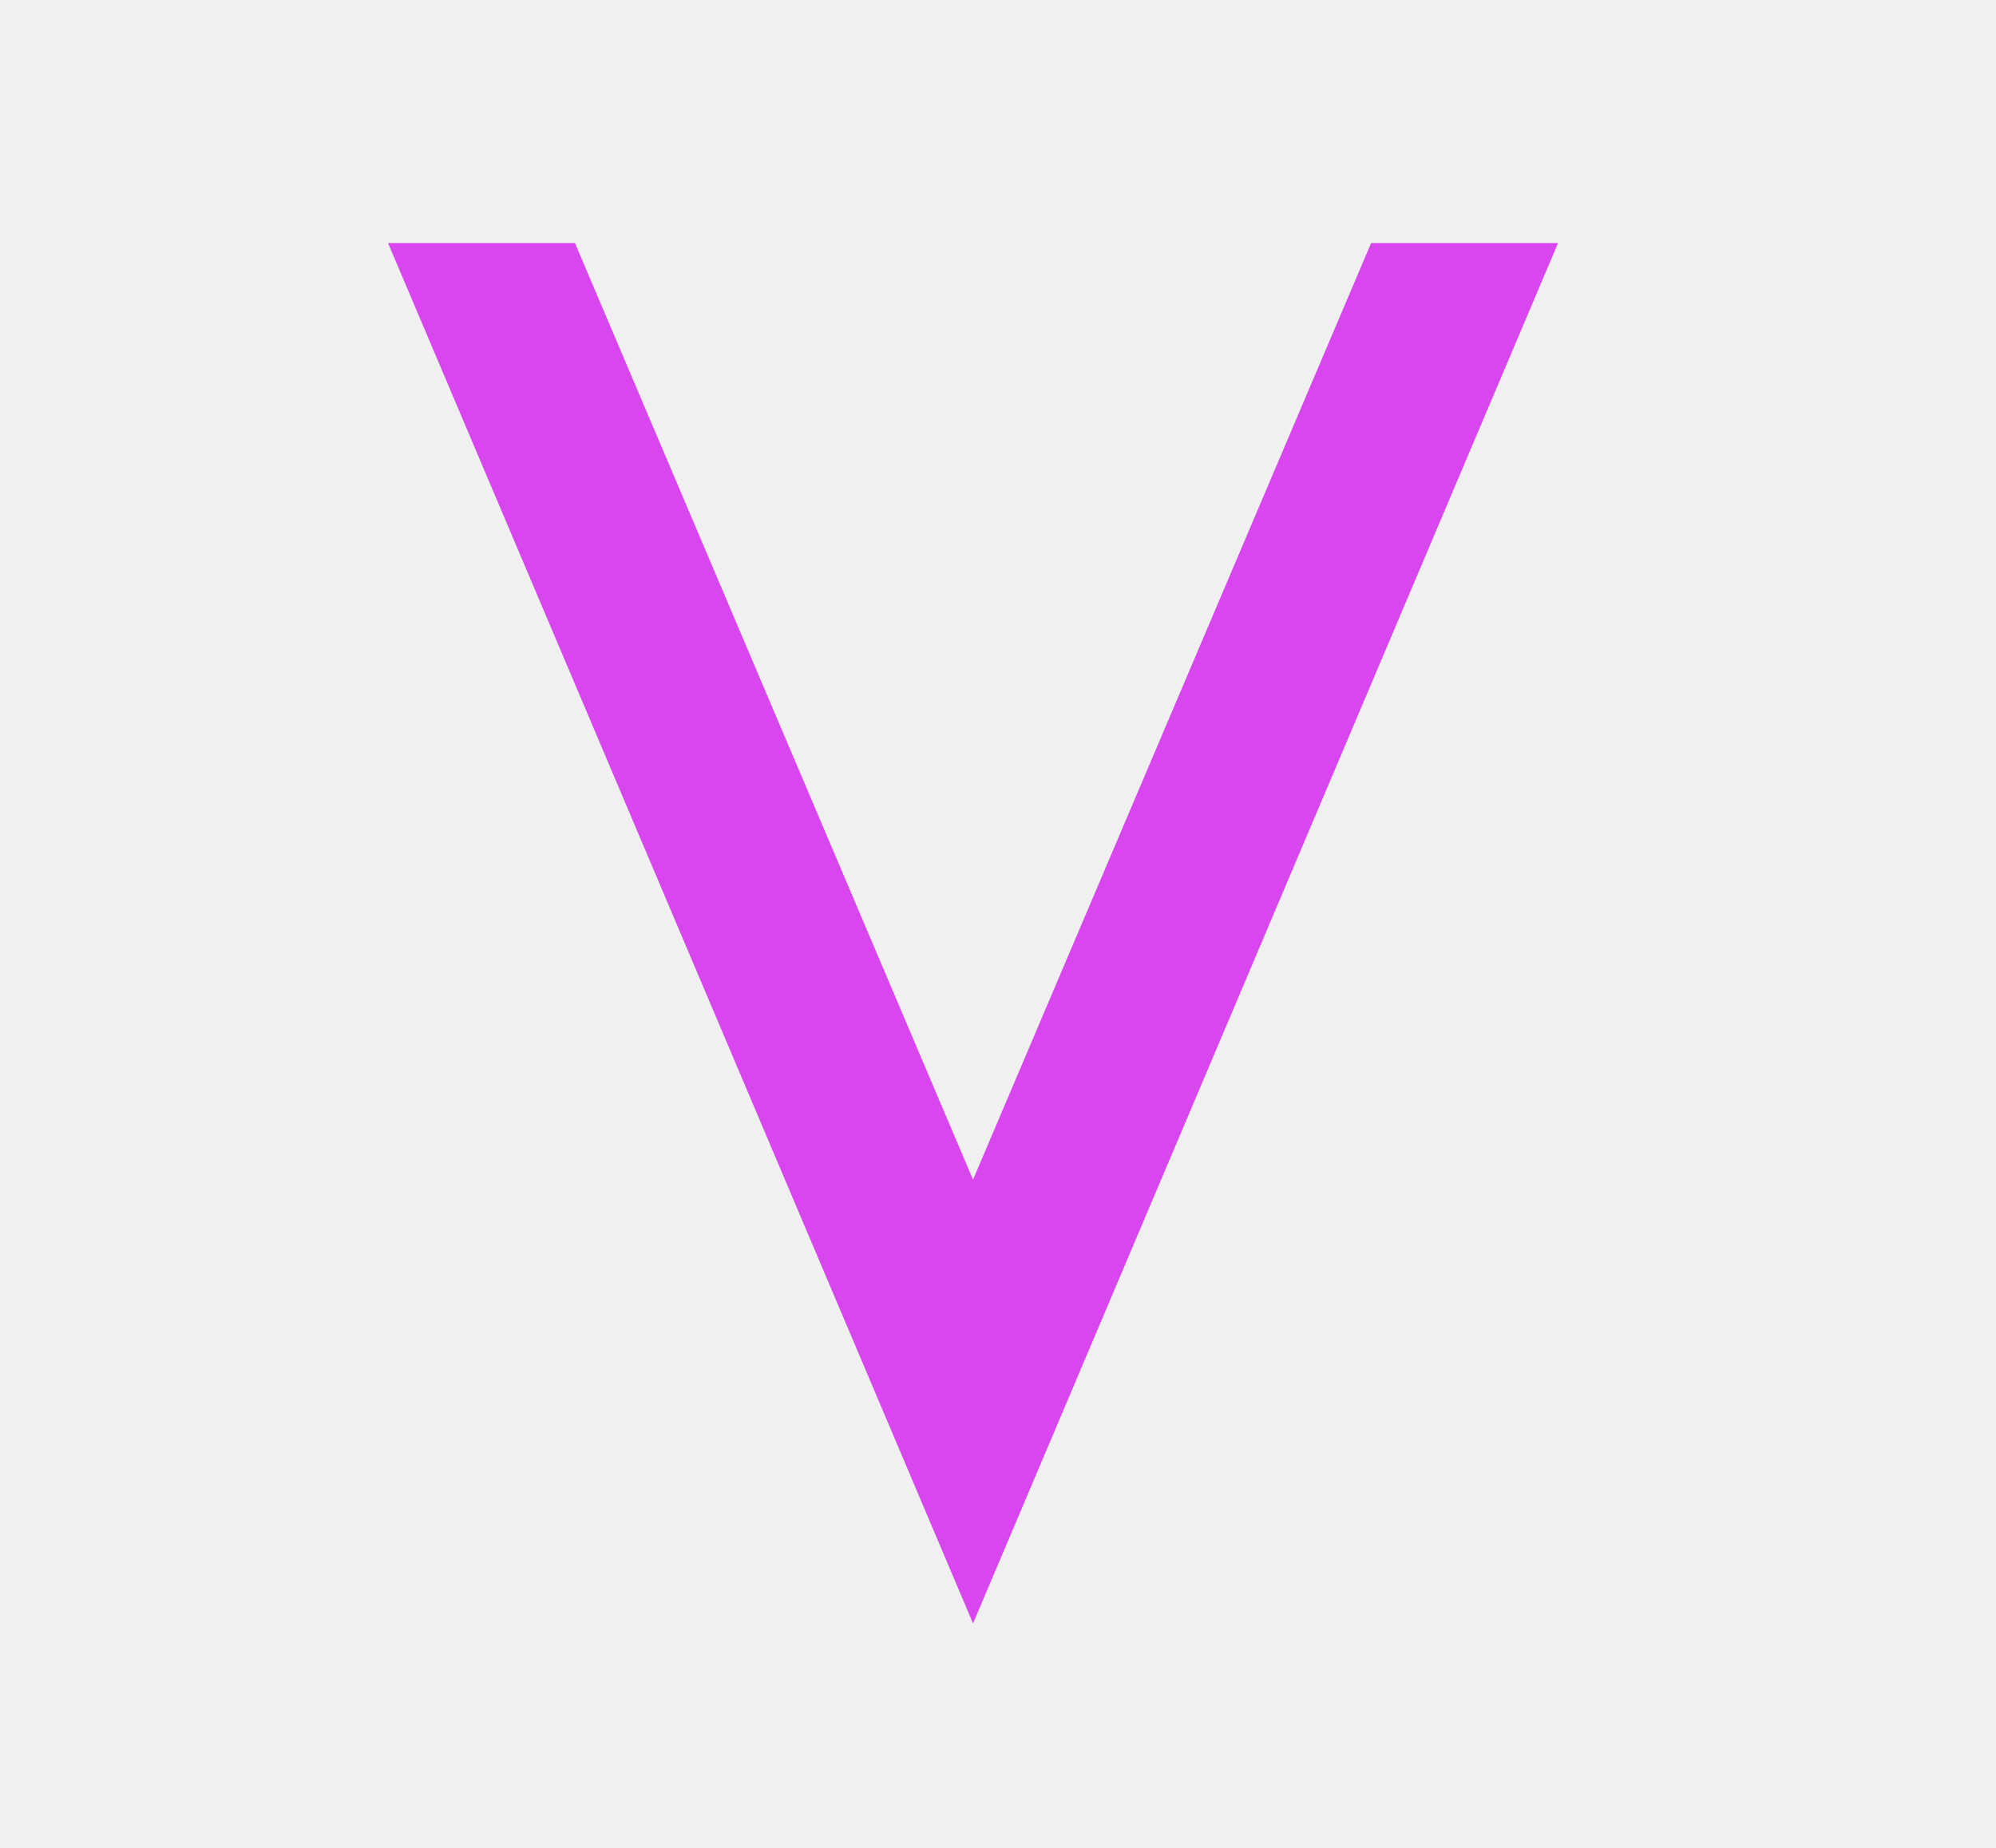
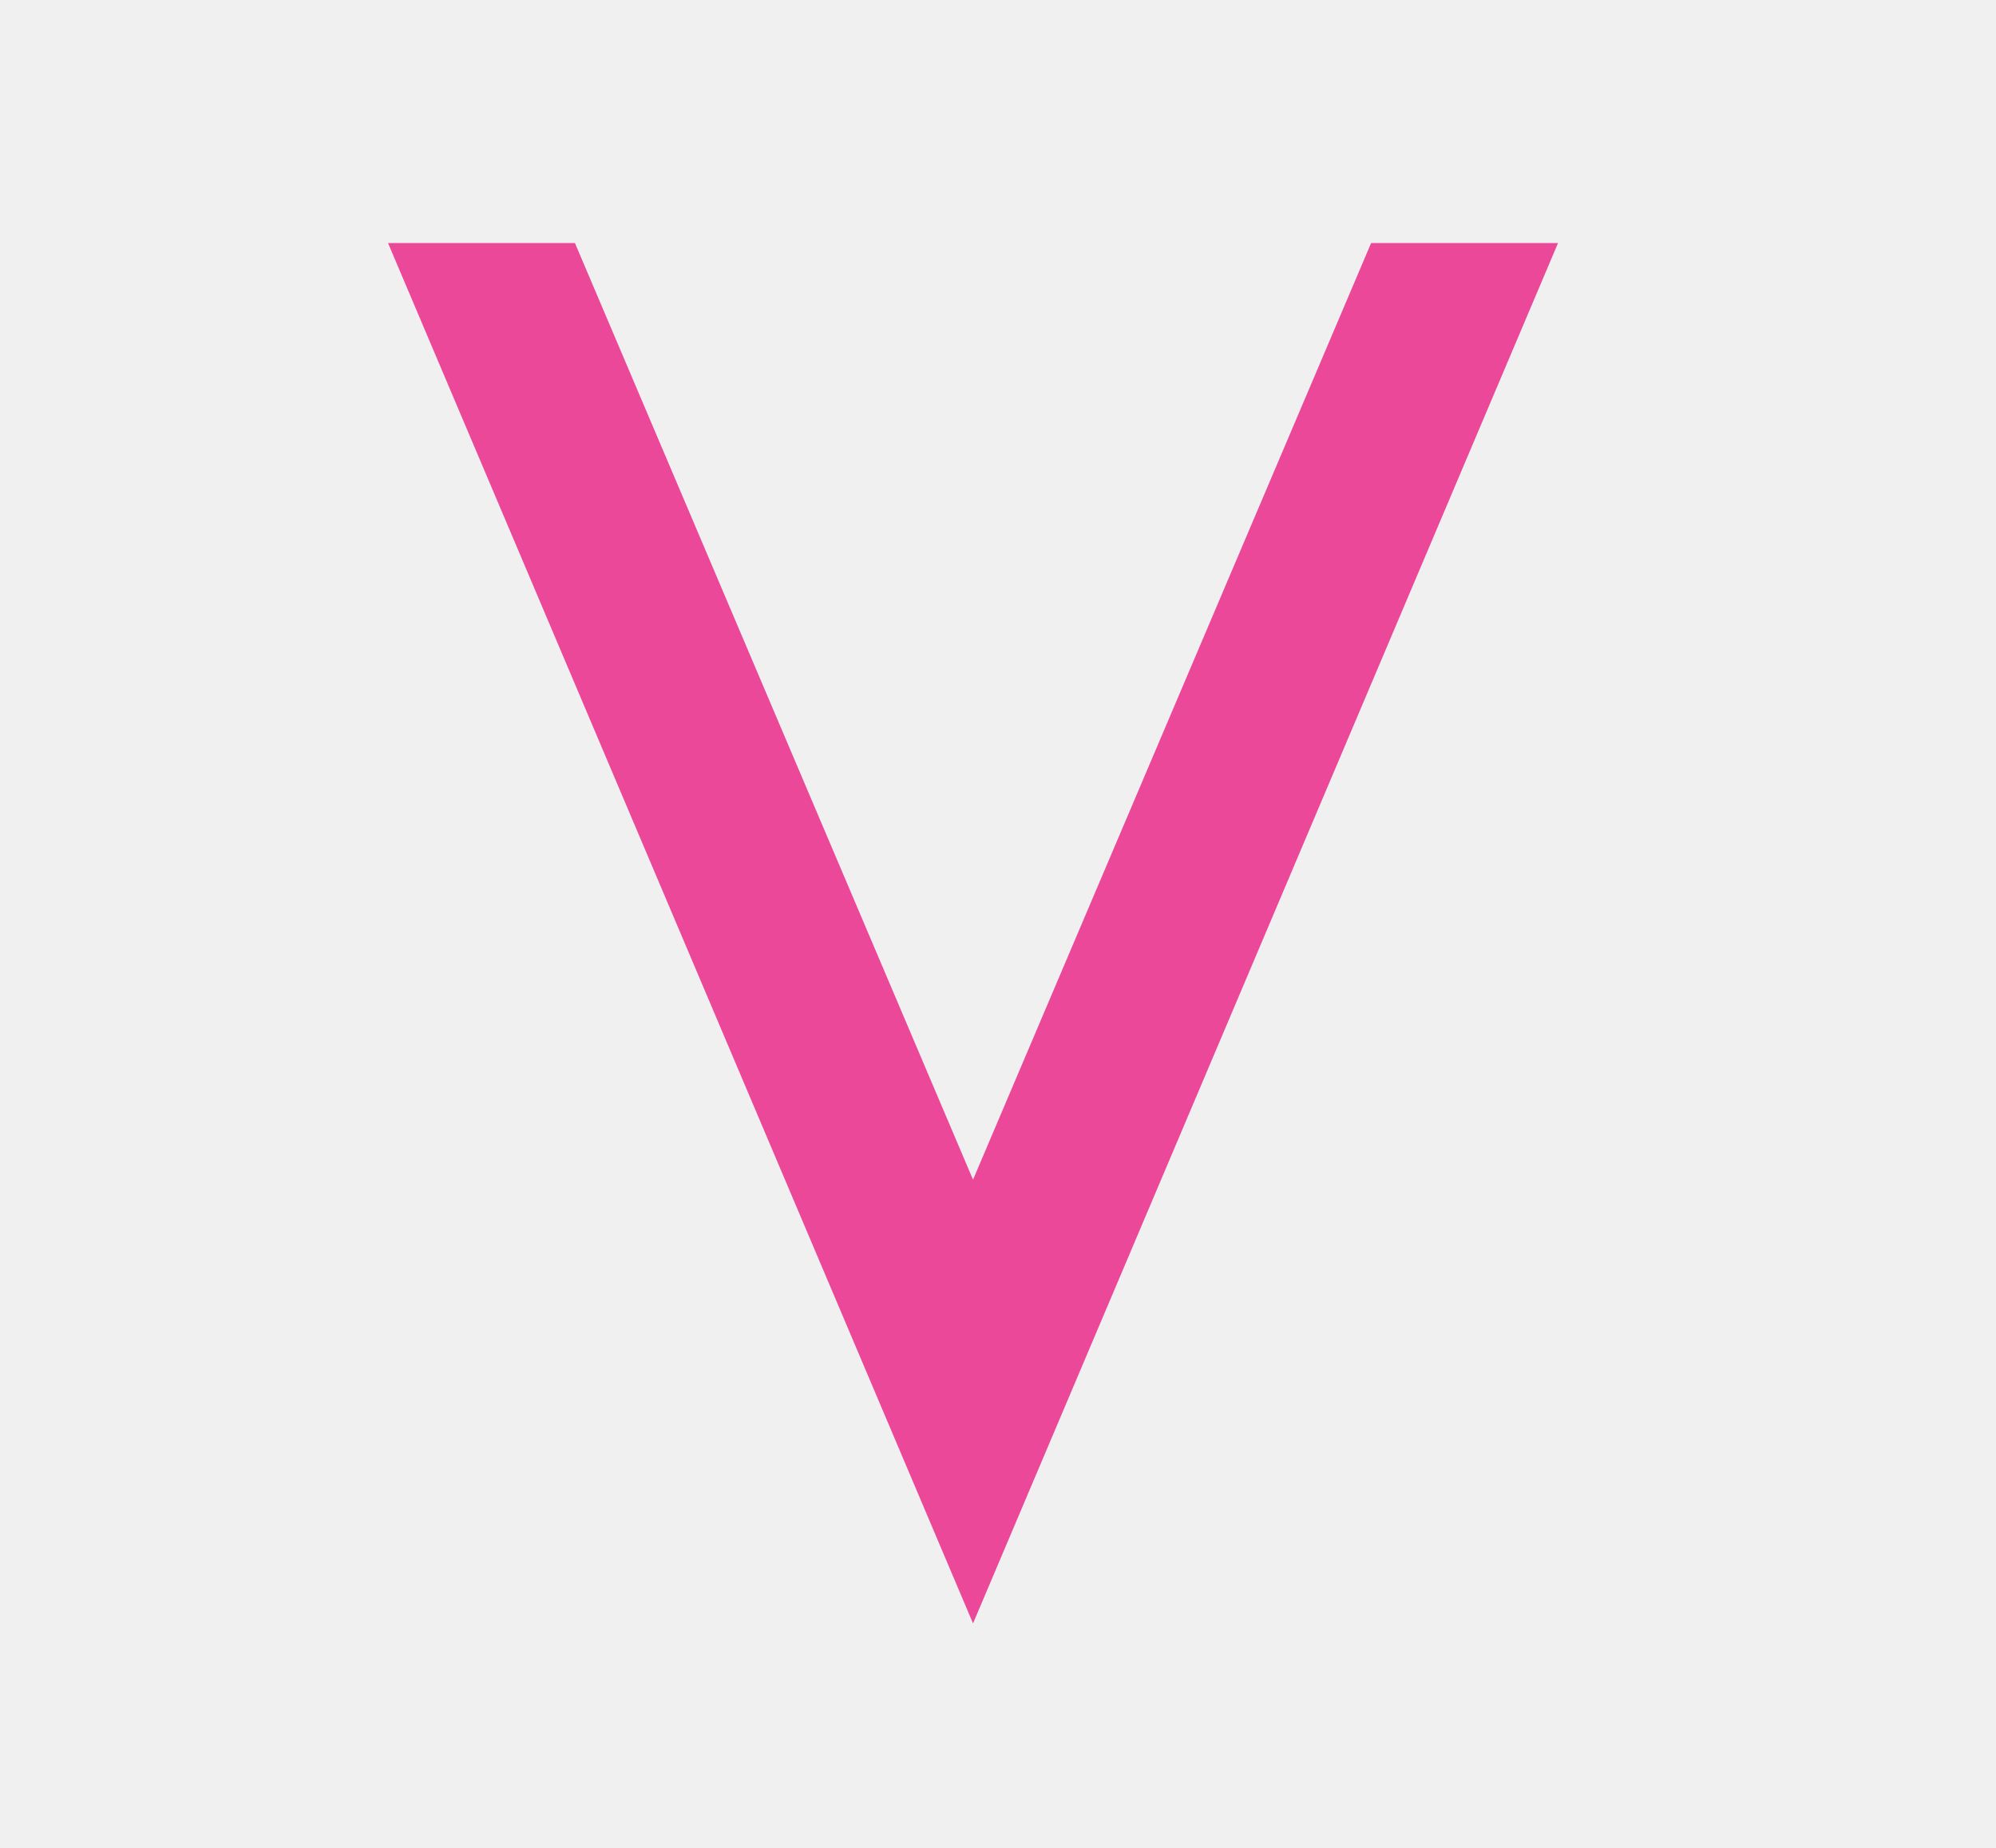
<svg xmlns="http://www.w3.org/2000/svg" width="135" height="125" viewBox="-30 -30 165 185">
-   <g id="svgGroup" stroke-linecap="round" fill-rule="nonzero" font-size="9pt" stroke="#d946ef" stroke-width="3mm" fill="#ffffff" style="stroke:#d946ef;stroke-width:3mm;fill:#ffffff">
+   <g id="svgGroup" stroke-linecap="round" fill-rule="nonzero" font-size="9pt" stroke="#ec4899" stroke-width="3mm" fill="#ffffff" style="stroke:#ec4899;stroke-width:3mm;fill:#ffffff">
    <path d="M 93.6 0 L 100 0 L 50 118 L 0 0 L 6.4 0 L 50 102.6 L 93.6 0 Z" id="0" />
  </g>
</svg>
